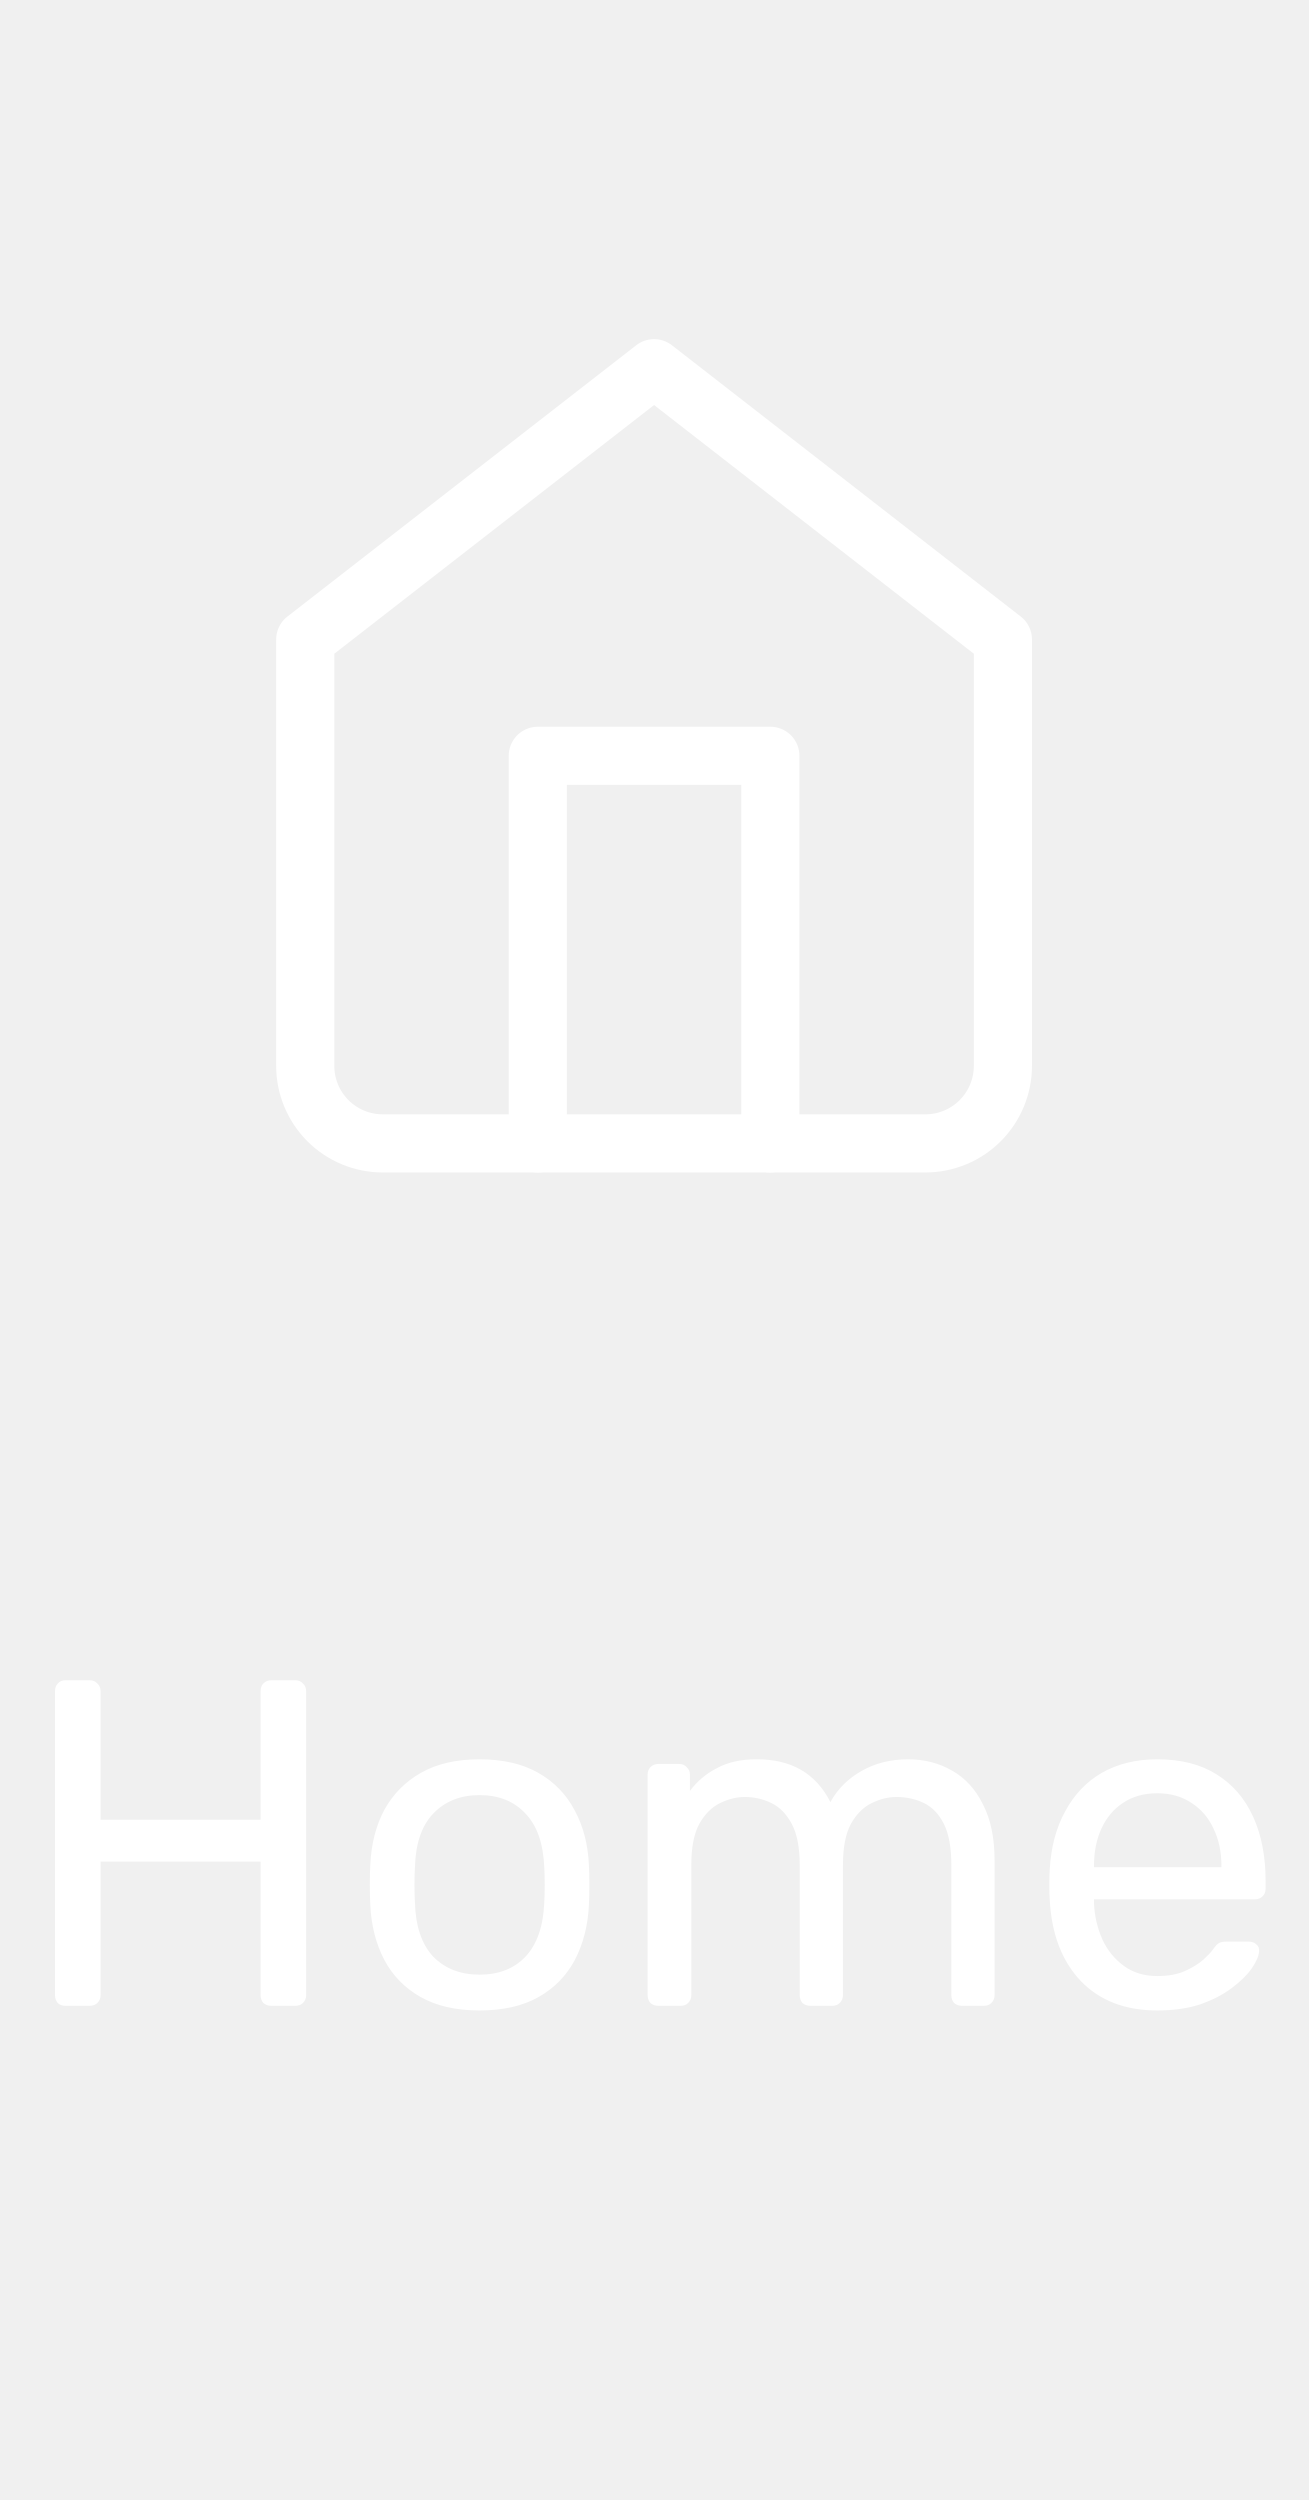
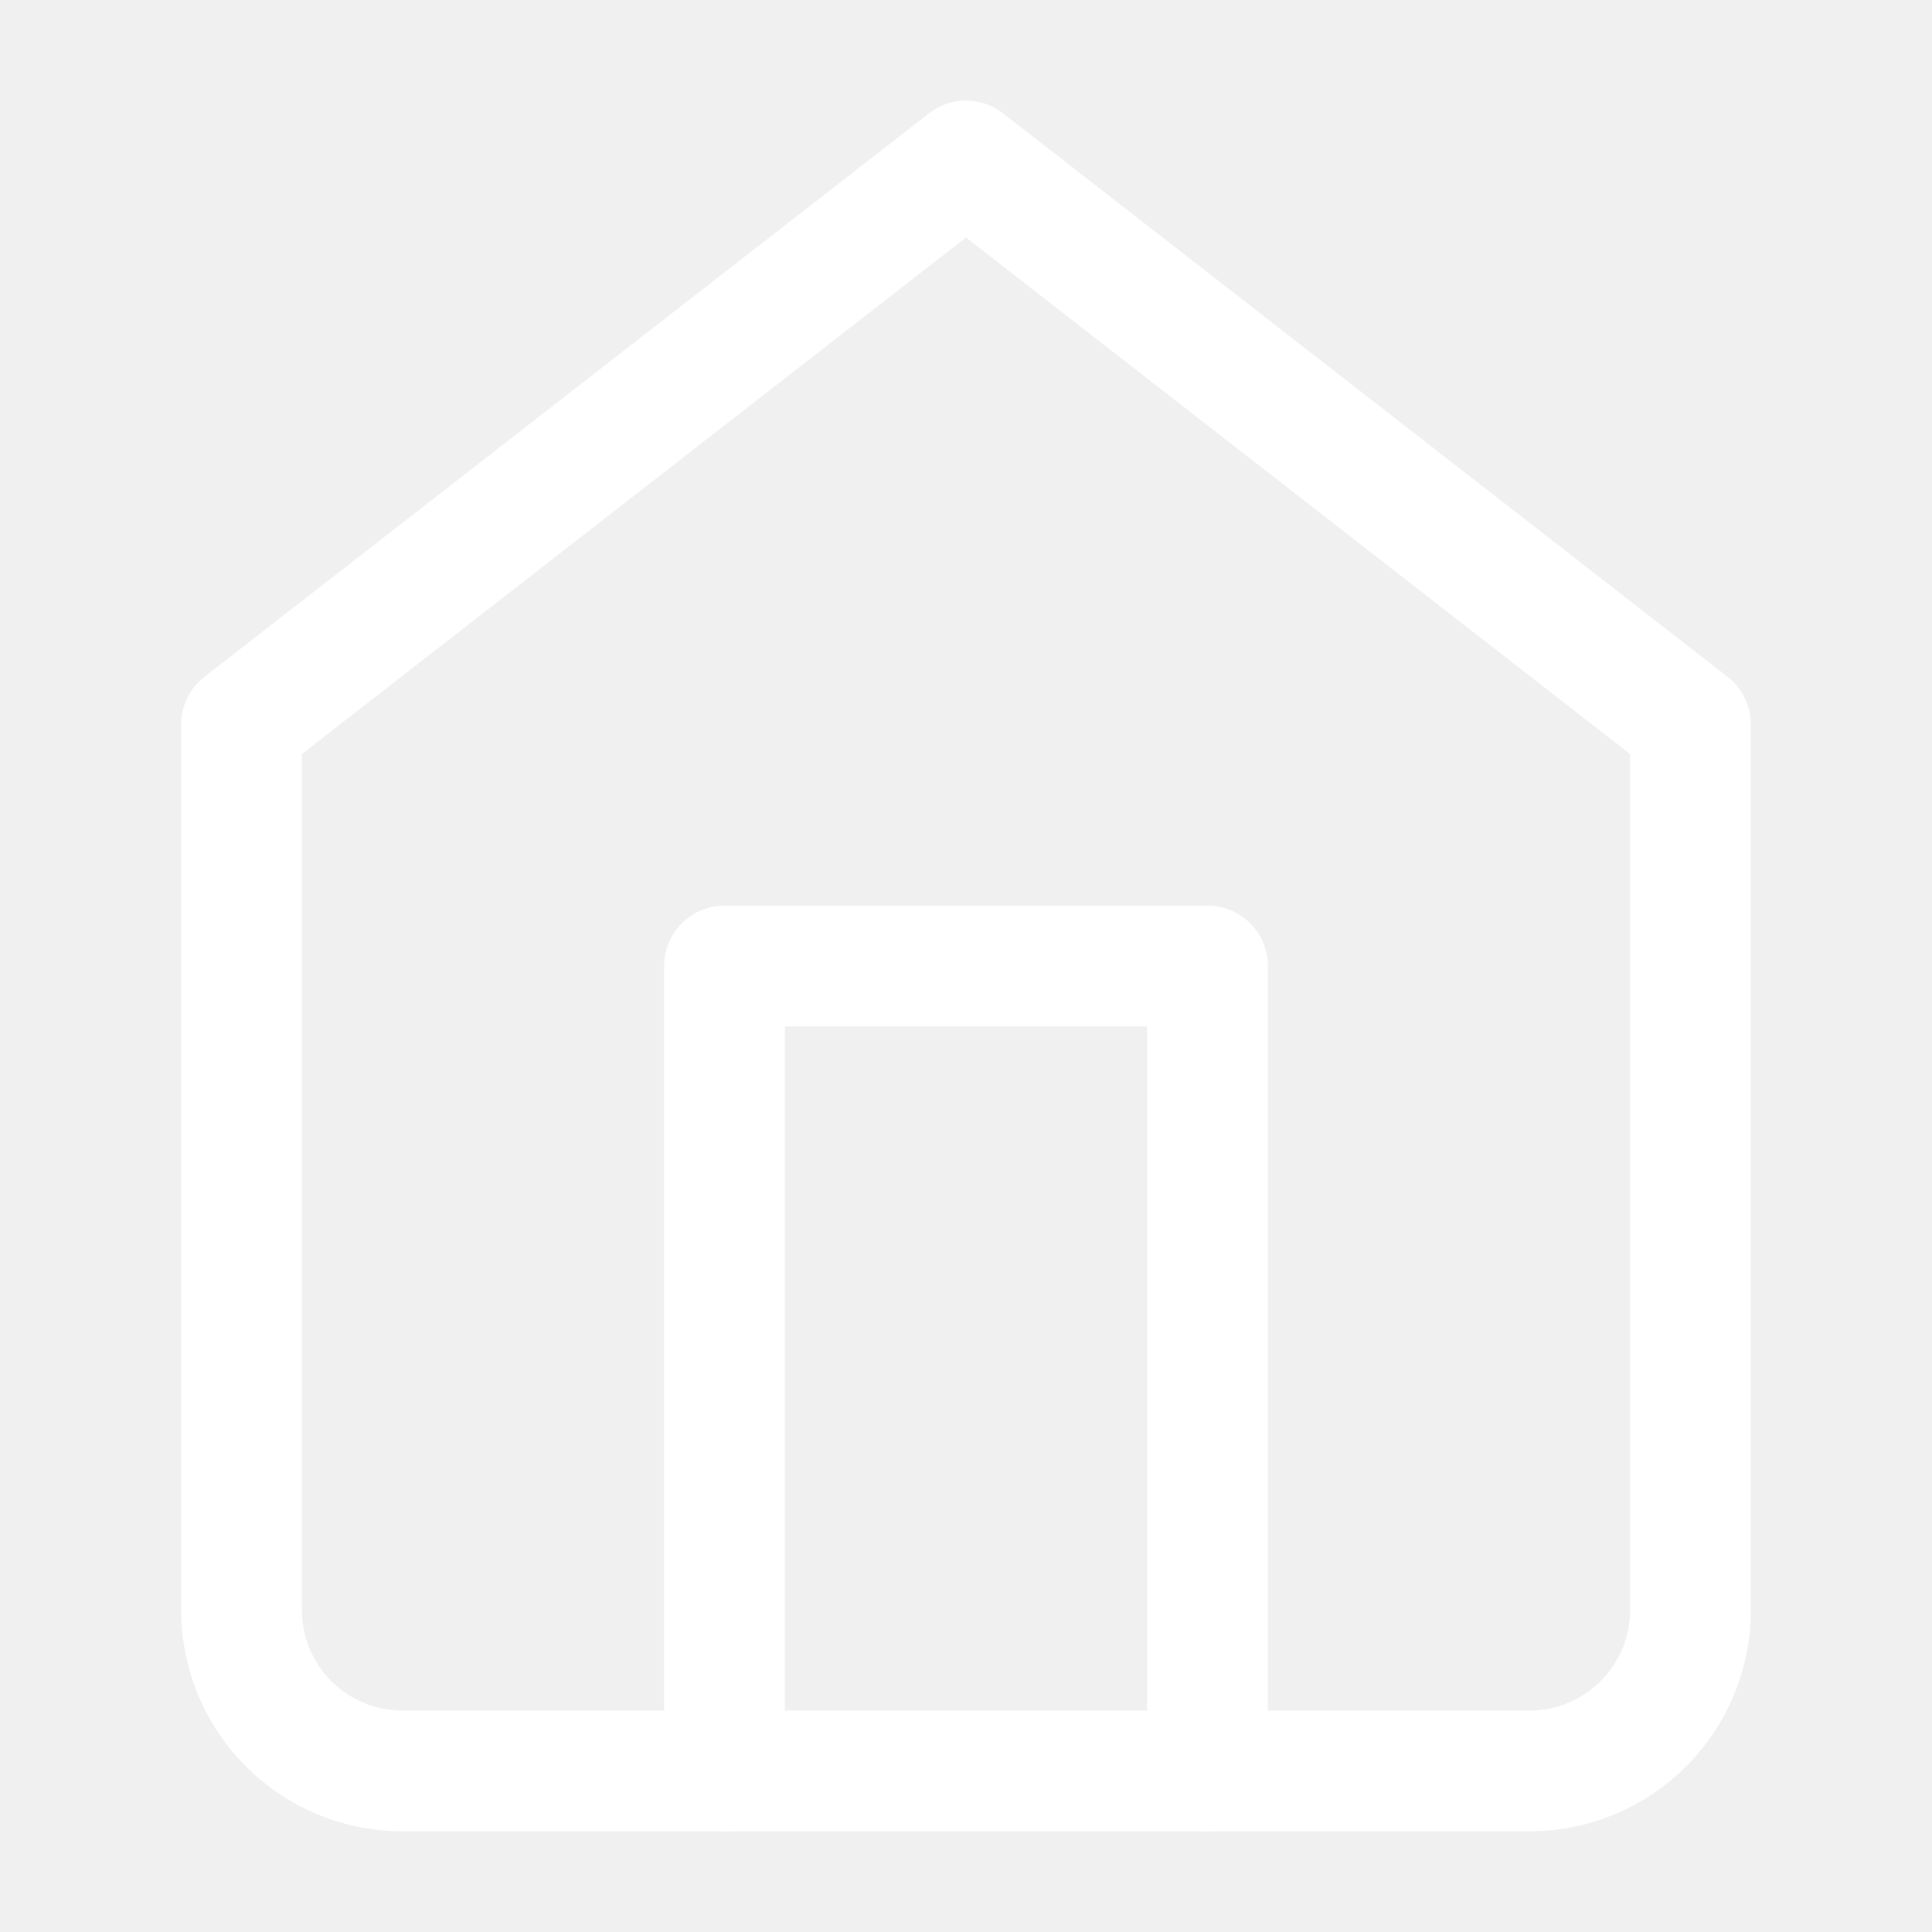
- <svg xmlns="http://www.w3.org/2000/svg" width="45" height="86" viewBox="0 0 45 86" fill="none">
-   <path d="M10.5 21.999L22.5 12.666L34.5 21.999V36.666C34.5 37.373 34.219 38.051 33.719 38.552C33.219 39.052 32.541 39.333 31.833 39.333H13.167C12.459 39.333 11.781 39.052 11.281 38.552C10.781 38.051 10.5 37.373 10.5 36.666V21.999Z" stroke="white" stroke-width="2" stroke-linecap="round" stroke-linejoin="round" />
-   <path d="M18.5 39.333V26H26.5V39.333" stroke="white" stroke-width="2" stroke-linecap="round" stroke-linejoin="round" />
-   <path d="M2.26 69C2.143 69 2.052 68.968 1.988 68.904C1.924 68.829 1.892 68.739 1.892 68.632V58.184C1.892 58.067 1.924 57.976 1.988 57.912C2.052 57.837 2.143 57.8 2.26 57.8H3.076C3.193 57.8 3.284 57.837 3.348 57.912C3.423 57.976 3.46 58.067 3.46 58.184V62.6H8.964V58.184C8.964 58.067 8.996 57.976 9.06 57.912C9.135 57.837 9.225 57.8 9.332 57.8H10.148C10.265 57.8 10.356 57.837 10.42 57.912C10.495 57.976 10.532 58.067 10.532 58.184V68.632C10.532 68.739 10.495 68.829 10.42 68.904C10.356 68.968 10.265 69 10.148 69H9.332C9.225 69 9.135 68.968 9.06 68.904C8.996 68.829 8.964 68.739 8.964 68.632V64.04H3.46V68.632C3.46 68.739 3.423 68.829 3.348 68.904C3.284 68.968 3.193 69 3.076 69H2.26ZM16.498 69.16C15.688 69.16 15.01 69.005 14.466 68.696C13.922 68.387 13.506 67.96 13.218 67.416C12.93 66.861 12.77 66.232 12.738 65.528C12.728 65.347 12.722 65.117 12.722 64.84C12.722 64.552 12.728 64.323 12.738 64.152C12.77 63.437 12.93 62.808 13.218 62.264C13.517 61.72 13.938 61.293 14.482 60.984C15.026 60.675 15.698 60.52 16.498 60.52C17.298 60.52 17.97 60.675 18.514 60.984C19.058 61.293 19.474 61.72 19.762 62.264C20.061 62.808 20.226 63.437 20.258 64.152C20.269 64.323 20.274 64.552 20.274 64.84C20.274 65.117 20.269 65.347 20.258 65.528C20.226 66.232 20.066 66.861 19.778 67.416C19.49 67.96 19.074 68.387 18.53 68.696C17.986 69.005 17.309 69.16 16.498 69.16ZM16.498 67.928C17.16 67.928 17.688 67.72 18.082 67.304C18.477 66.877 18.69 66.259 18.722 65.448C18.733 65.288 18.738 65.085 18.738 64.84C18.738 64.595 18.733 64.392 18.722 64.232C18.69 63.421 18.477 62.808 18.082 62.392C17.688 61.965 17.16 61.752 16.498 61.752C15.837 61.752 15.304 61.965 14.898 62.392C14.504 62.808 14.296 63.421 14.274 64.232C14.264 64.392 14.258 64.595 14.258 64.84C14.258 65.085 14.264 65.288 14.274 65.448C14.296 66.259 14.504 66.877 14.898 67.304C15.304 67.72 15.837 67.928 16.498 67.928ZM22.646 69C22.539 69 22.448 68.968 22.374 68.904C22.31 68.829 22.278 68.739 22.278 68.632V61.048C22.278 60.941 22.31 60.856 22.374 60.792C22.448 60.717 22.539 60.68 22.646 60.68H23.366C23.472 60.68 23.558 60.717 23.622 60.792C23.696 60.856 23.734 60.941 23.734 61.048V61.608C23.979 61.277 24.288 61.016 24.662 60.824C25.035 60.621 25.483 60.52 26.006 60.52C27.211 60.509 28.064 61 28.566 61.992C28.811 61.544 29.168 61.187 29.638 60.92C30.107 60.653 30.64 60.52 31.238 60.52C31.792 60.52 32.294 60.648 32.742 60.904C33.2 61.16 33.558 61.549 33.814 62.072C34.08 62.584 34.214 63.229 34.214 64.008V68.632C34.214 68.739 34.176 68.829 34.102 68.904C34.038 68.968 33.952 69 33.846 69H33.094C32.987 69 32.896 68.968 32.822 68.904C32.758 68.829 32.726 68.739 32.726 68.632V64.152C32.726 63.555 32.64 63.085 32.47 62.744C32.299 62.403 32.07 62.163 31.782 62.024C31.494 61.885 31.179 61.816 30.838 61.816C30.56 61.816 30.278 61.885 29.99 62.024C29.702 62.163 29.462 62.403 29.27 62.744C29.088 63.085 28.998 63.555 28.998 64.152V68.632C28.998 68.739 28.96 68.829 28.886 68.904C28.822 68.968 28.736 69 28.63 69H27.878C27.771 69 27.68 68.968 27.606 68.904C27.542 68.829 27.51 68.739 27.51 68.632V64.152C27.51 63.555 27.419 63.085 27.238 62.744C27.056 62.403 26.822 62.163 26.534 62.024C26.246 61.885 25.942 61.816 25.622 61.816C25.344 61.816 25.062 61.885 24.774 62.024C24.486 62.163 24.246 62.403 24.054 62.744C23.872 63.085 23.782 63.549 23.782 64.136V68.632C23.782 68.739 23.744 68.829 23.67 68.904C23.606 68.968 23.52 69 23.414 69H22.646ZM39.809 69.16C38.71 69.16 37.835 68.824 37.184 68.152C36.534 67.469 36.176 66.541 36.112 65.368C36.102 65.229 36.096 65.053 36.096 64.84C36.096 64.616 36.102 64.435 36.112 64.296C36.155 63.539 36.331 62.877 36.641 62.312C36.95 61.736 37.371 61.293 37.904 60.984C38.449 60.675 39.083 60.52 39.809 60.52C40.619 60.52 41.297 60.691 41.84 61.032C42.395 61.373 42.816 61.859 43.105 62.488C43.392 63.117 43.536 63.853 43.536 64.696V64.968C43.536 65.085 43.499 65.176 43.425 65.24C43.361 65.304 43.275 65.336 43.169 65.336H37.633C37.633 65.347 37.633 65.368 37.633 65.4C37.633 65.432 37.633 65.459 37.633 65.48C37.654 65.917 37.75 66.328 37.92 66.712C38.091 67.085 38.337 67.389 38.657 67.624C38.977 67.859 39.361 67.976 39.809 67.976C40.193 67.976 40.513 67.917 40.769 67.8C41.025 67.683 41.233 67.555 41.392 67.416C41.553 67.267 41.659 67.155 41.712 67.08C41.809 66.941 41.883 66.861 41.937 66.84C41.99 66.808 42.075 66.792 42.193 66.792H42.961C43.067 66.792 43.153 66.824 43.217 66.888C43.291 66.941 43.323 67.021 43.312 67.128C43.302 67.288 43.217 67.485 43.056 67.72C42.897 67.944 42.667 68.168 42.368 68.392C42.07 68.616 41.707 68.803 41.281 68.952C40.854 69.091 40.363 69.16 39.809 69.16ZM37.633 64.232H42.017V64.184C42.017 63.704 41.926 63.277 41.745 62.904C41.574 62.531 41.323 62.237 40.992 62.024C40.662 61.8 40.267 61.688 39.809 61.688C39.35 61.688 38.955 61.8 38.624 62.024C38.304 62.237 38.059 62.531 37.889 62.904C37.718 63.277 37.633 63.704 37.633 64.184V64.232Z" fill="white" />
+ <svg xmlns="http://www.w3.org/2000/svg" width="32" height="32" viewBox="0 0 32 32" fill="none">
+   <path d="M4 12L16 2.667L28 12V26.667C28 27.374 27.719 28.052 27.219 28.552C26.719 29.052 26.041 29.333 25.333 29.333H6.667C5.959 29.333 5.281 29.052 4.781 28.552C4.281 28.052 4 27.374 4 26.667V12Z" stroke="white" stroke-width="2" stroke-linecap="round" stroke-linejoin="round" />
+   <path d="M12 29.333V16H20V29.333" stroke="white" stroke-width="2" stroke-linecap="round" stroke-linejoin="round" />
</svg>
